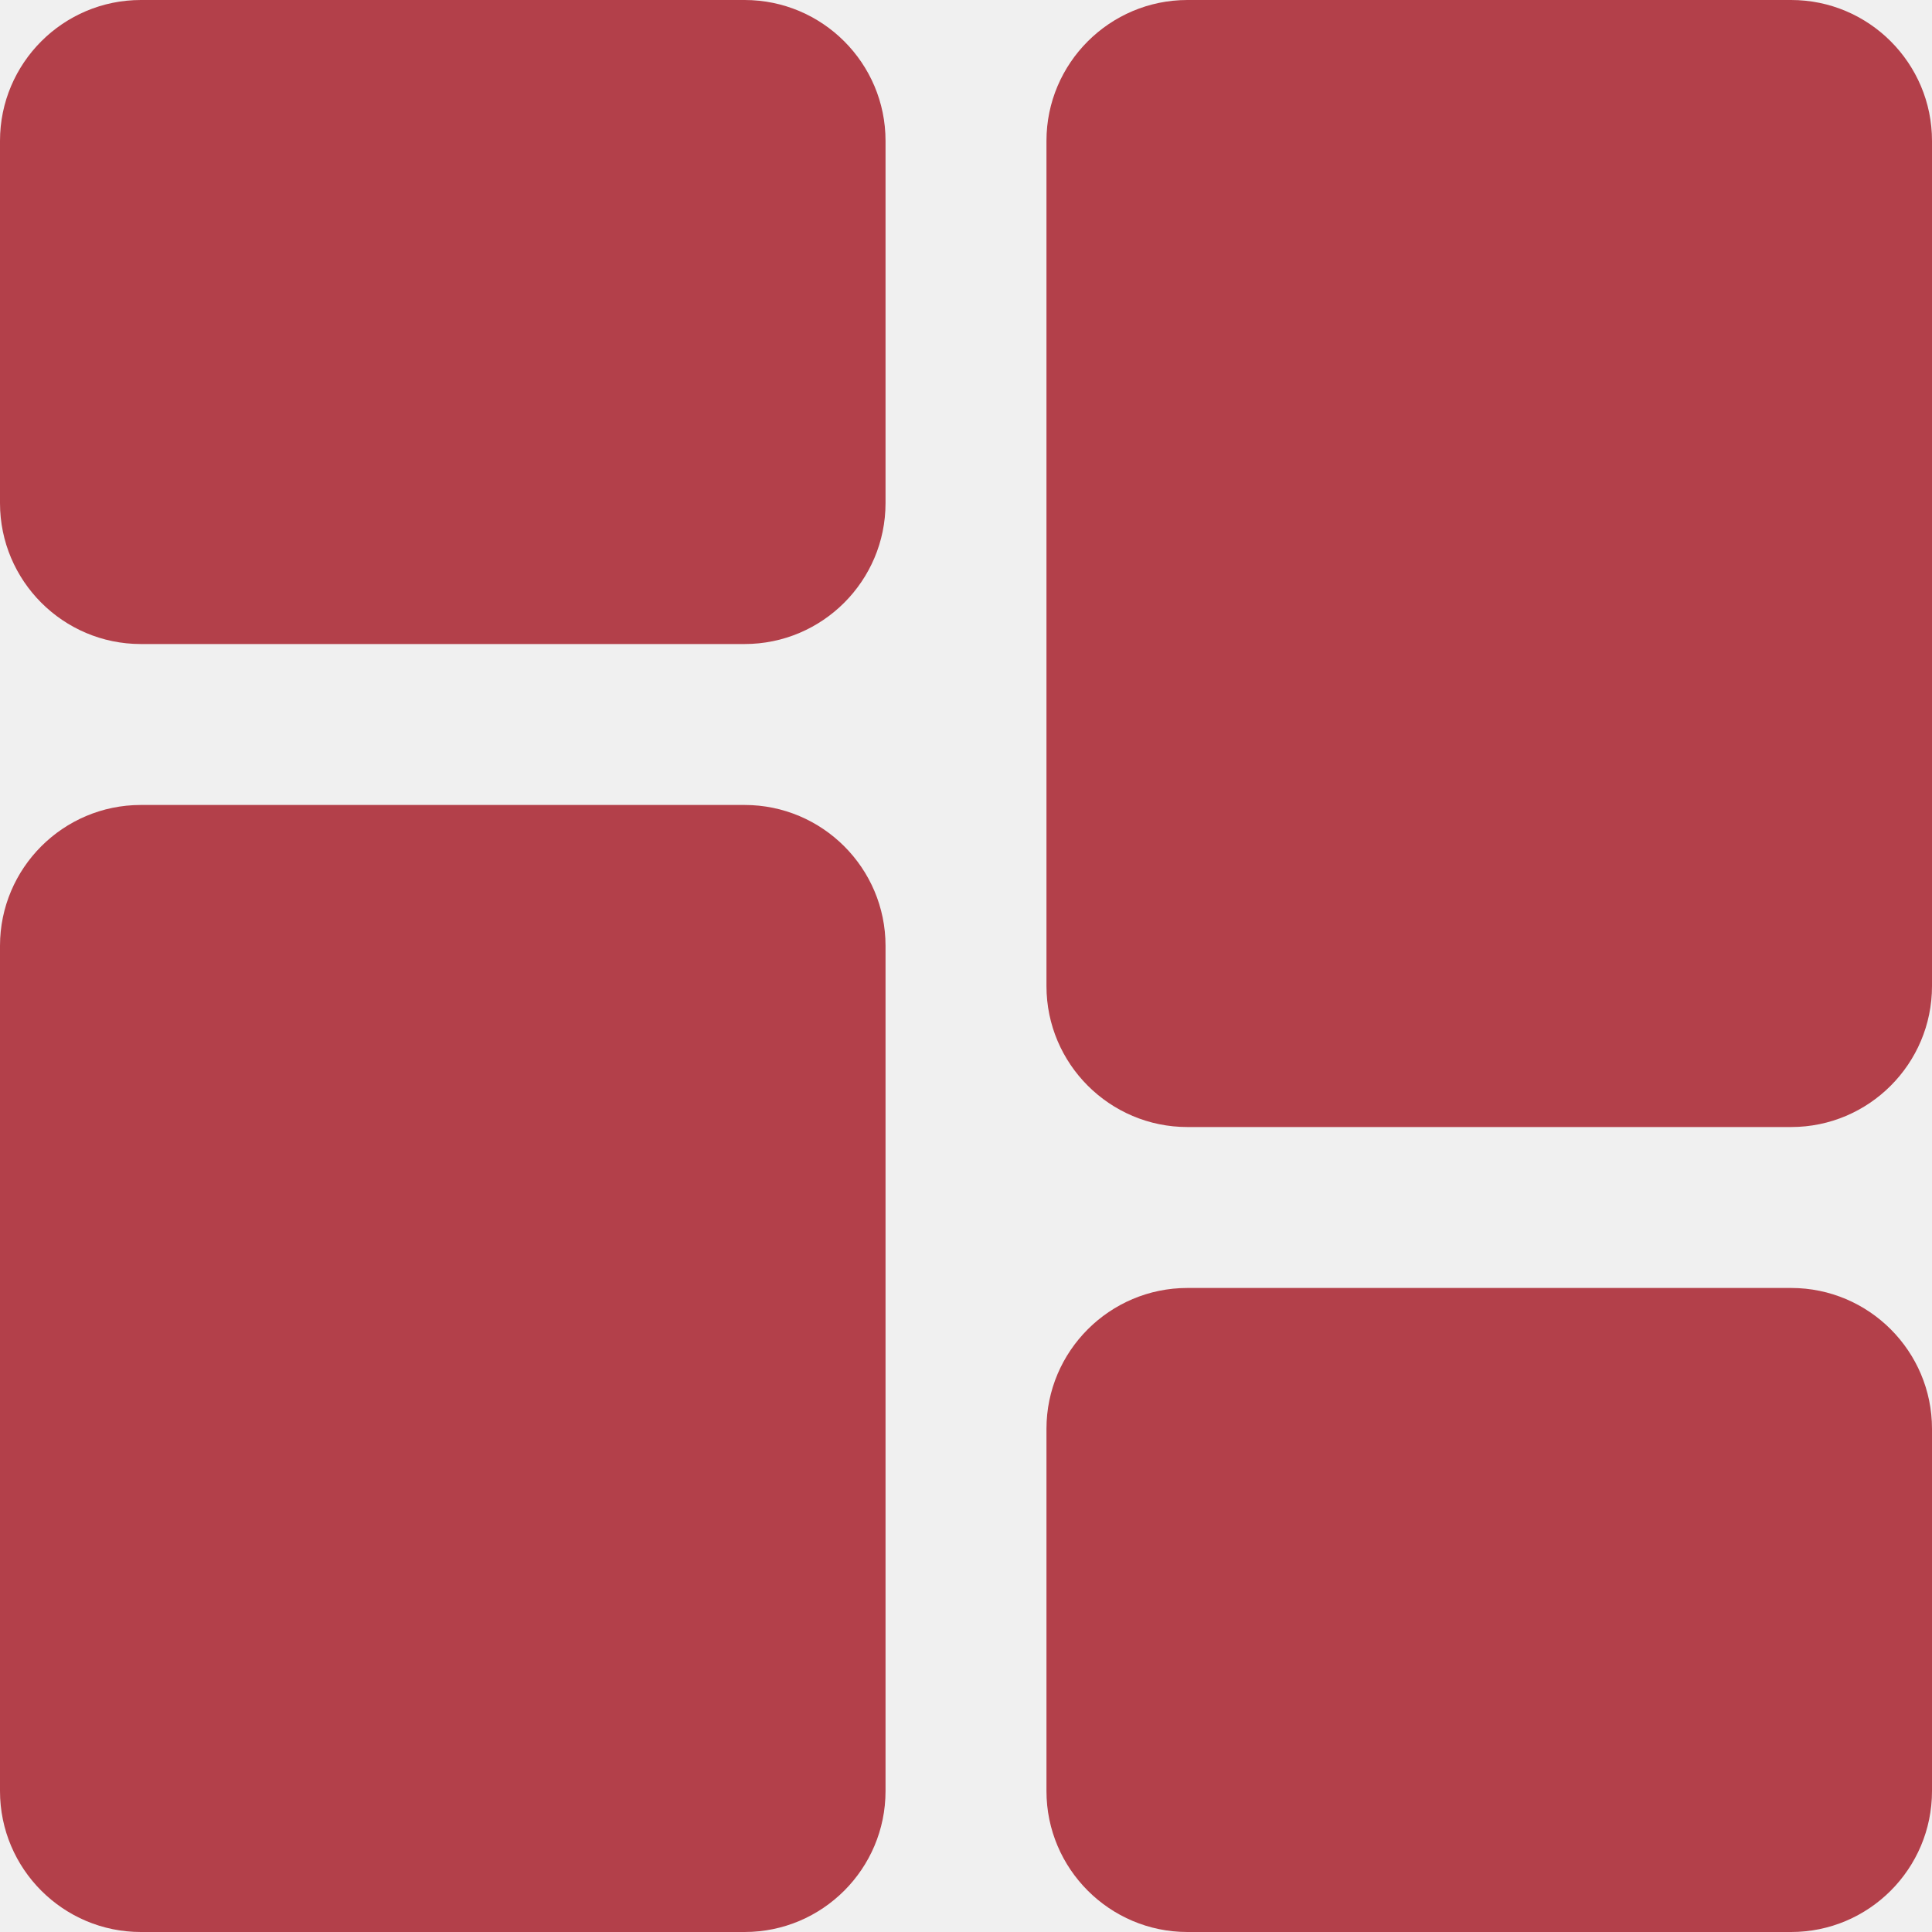
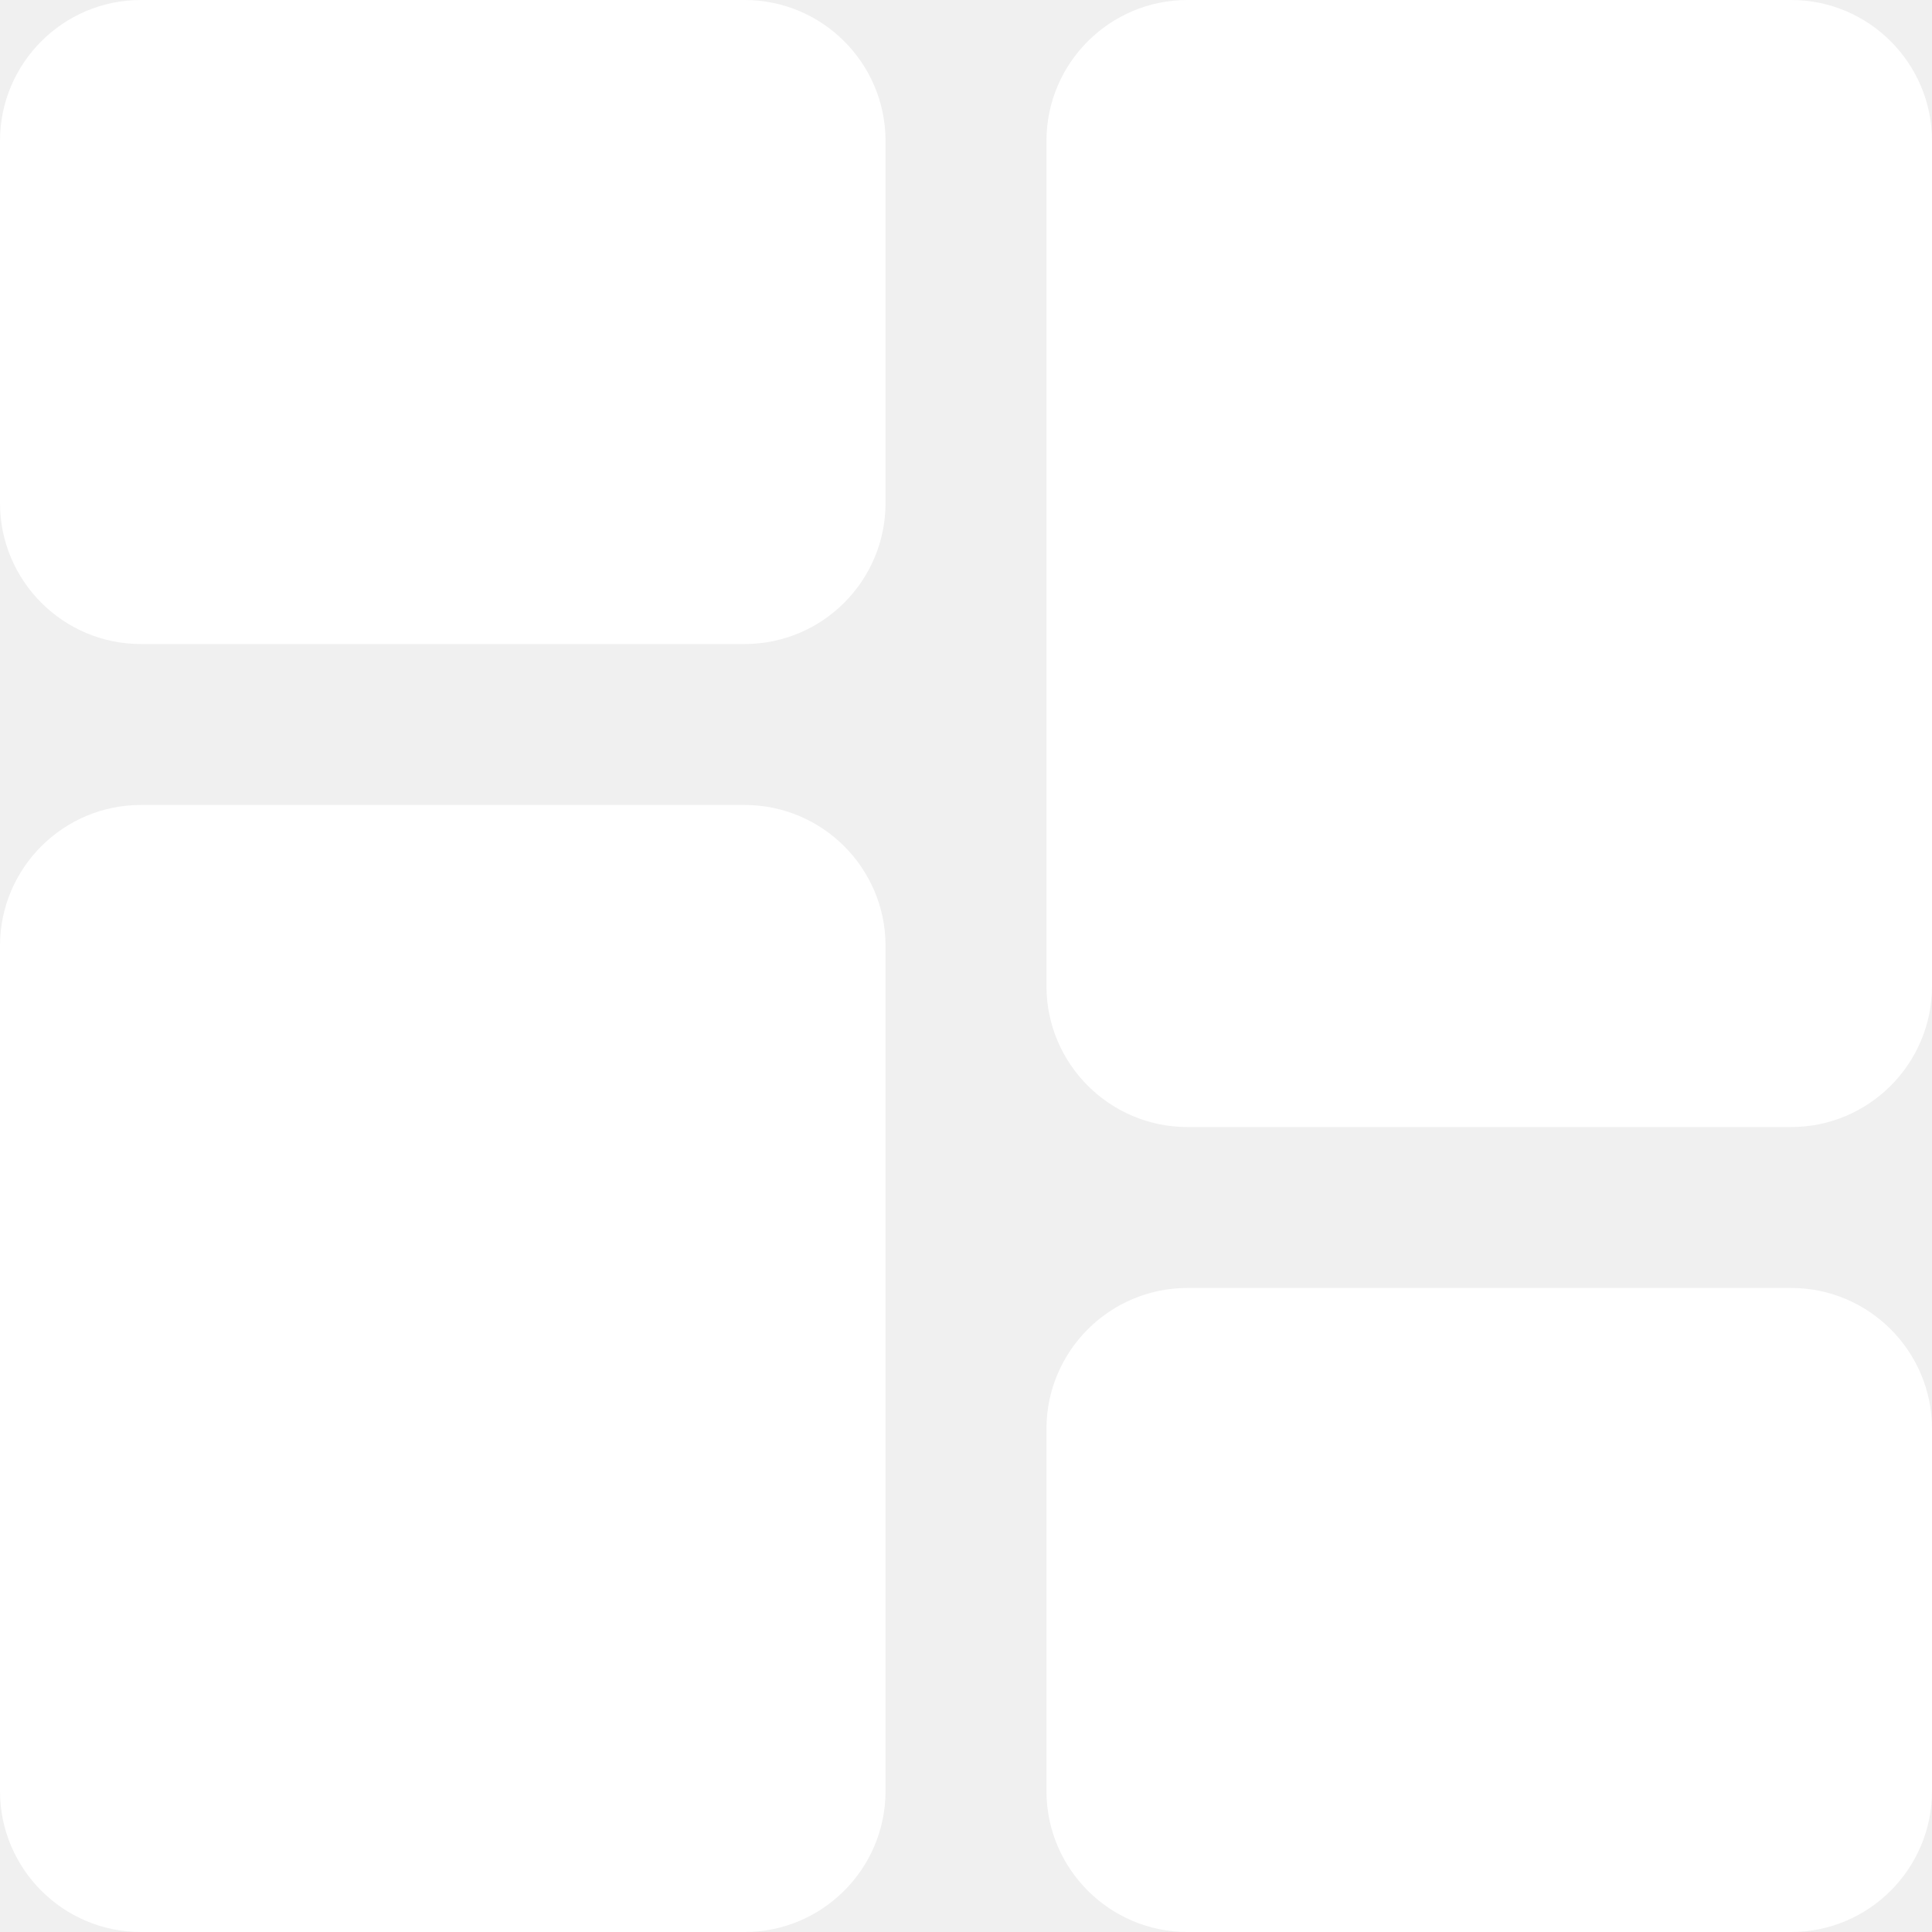
<svg xmlns="http://www.w3.org/2000/svg" width="20" height="20" viewBox="0 0 20 20" fill="none">
  <g clip-path="url(#clip0)">
-     <path d="M7.708 0H1.458C0.654 0 0 0.654 0 1.458V5.208C0 6.013 0.654 6.667 1.458 6.667H7.708C8.513 6.667 9.167 6.013 9.167 5.208V1.458C9.167 0.654 8.513 0 7.708 0Z" fill="#B3404A" />
-     <path d="M7.708 8.333H1.458C0.654 8.333 0 8.987 0 9.791V18.541C0 19.346 0.654 20 1.458 20H7.708C8.513 20 9.167 19.346 9.167 18.541V9.791C9.167 8.987 8.513 8.333 7.708 8.333Z" fill="#B3404A" />
-     <path d="M18.542 13.333H12.292C11.488 13.333 10.833 13.987 10.833 14.791V18.541C10.833 19.346 11.488 20 12.292 20H18.542C19.346 20 20 19.346 20 18.541V14.791C20 13.987 19.346 13.333 18.542 13.333Z" fill="#B3404A" />
-     <path d="M18.542 0H12.292C11.488 0 10.833 0.654 10.833 1.458V10.208C10.833 11.013 11.488 11.667 12.292 11.667H18.542C19.346 11.667 20 11.013 20 10.208V1.458C20 0.654 19.346 0 18.542 0V0Z" fill="#B3404A" />
+     <path d="M7.708 0H1.458C0.654 0 0 0.654 0 1.458V5.208C0 6.013 0.654 6.667 1.458 6.667H7.708C8.513 6.667 9.167 6.013 9.167 5.208V1.458C9.167 0.654 8.513 0 7.708 0Z" fill="white" />
+     <path d="M7.708 8.333H1.458C0.654 8.333 0 8.987 0 9.791V18.541C0 19.346 0.654 20 1.458 20H7.708C8.513 20 9.167 19.346 9.167 18.541V9.791C9.167 8.987 8.513 8.333 7.708 8.333Z" fill="white" />
+     <path d="M18.542 13.333H12.292C11.488 13.333 10.833 13.987 10.833 14.791V18.541C10.833 19.346 11.488 20 12.292 20H18.542C19.346 20 20 19.346 20 18.541V14.791C20 13.987 19.346 13.333 18.542 13.333Z" fill="white" />
+     <path d="M18.542 0H12.292C11.488 0 10.833 0.654 10.833 1.458V10.208C10.833 11.013 11.488 11.667 12.292 11.667H18.542C19.346 11.667 20 11.013 20 10.208V1.458C20 0.654 19.346 0 18.542 0V0Z" fill="white" />
  </g>
  <defs>
    <clipPath id="clip0">
      <rect width="20" height="20" fill="white" />
    </clipPath>
  </defs>
</svg>
